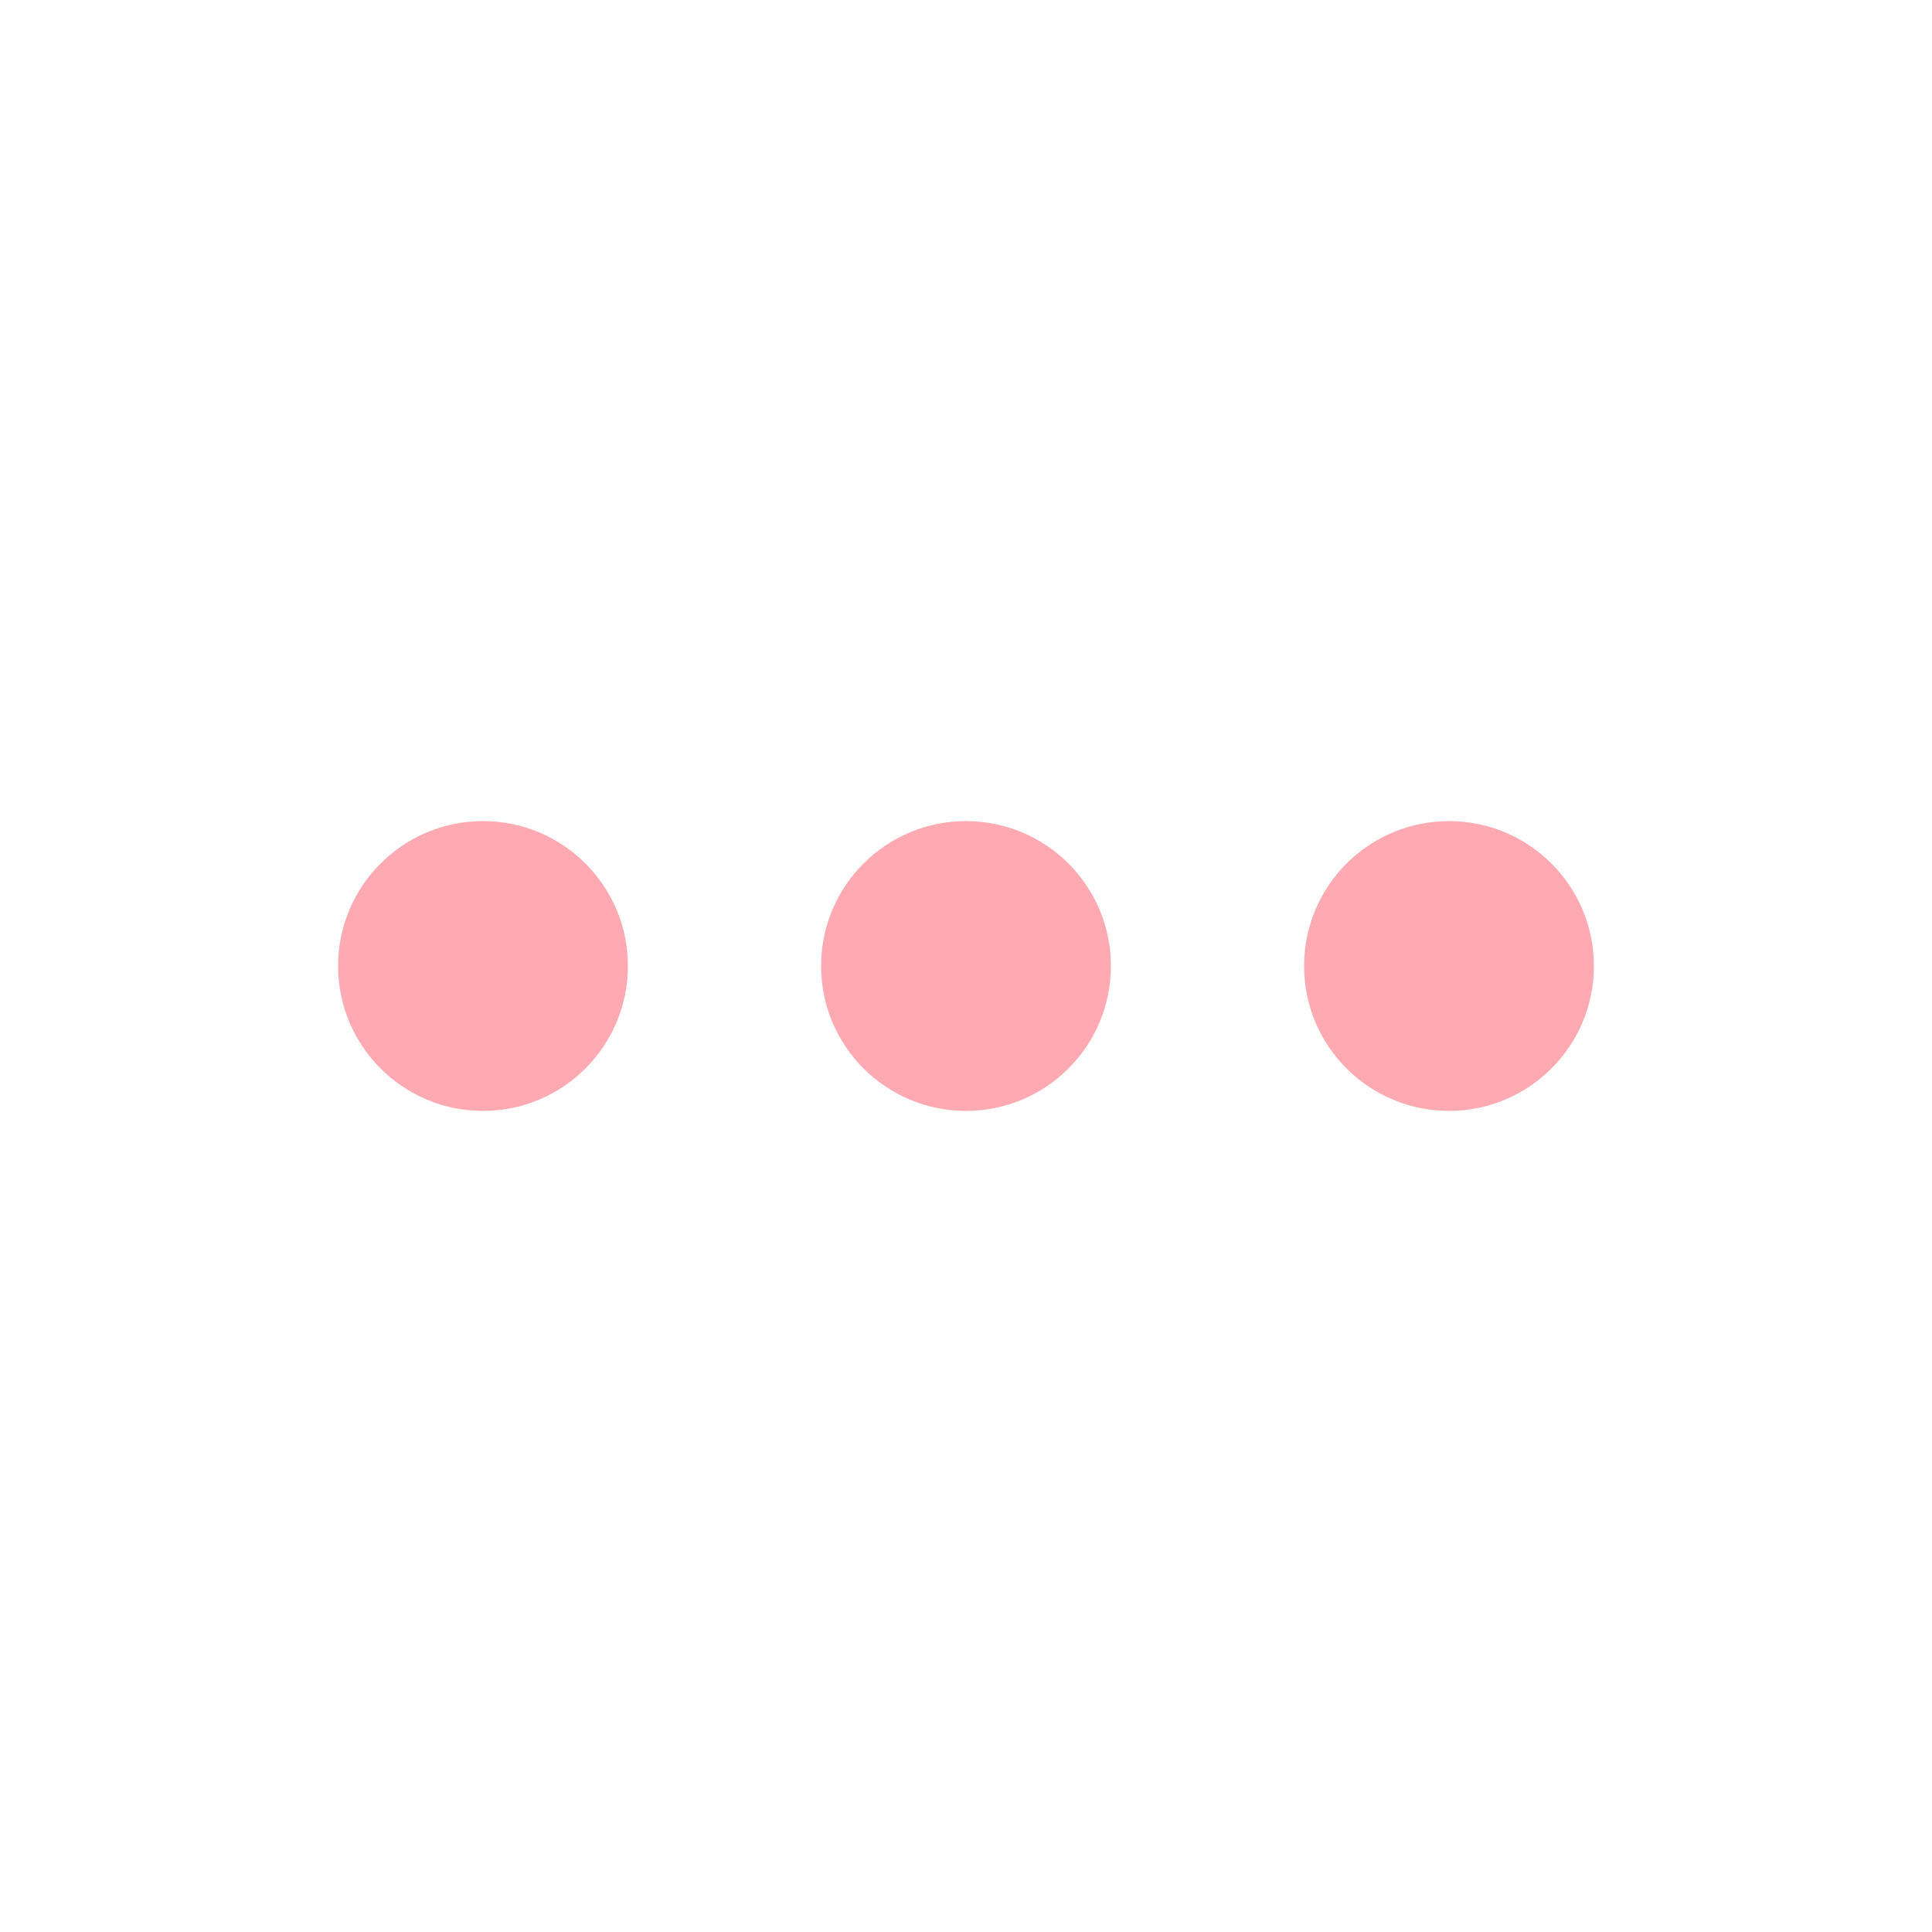
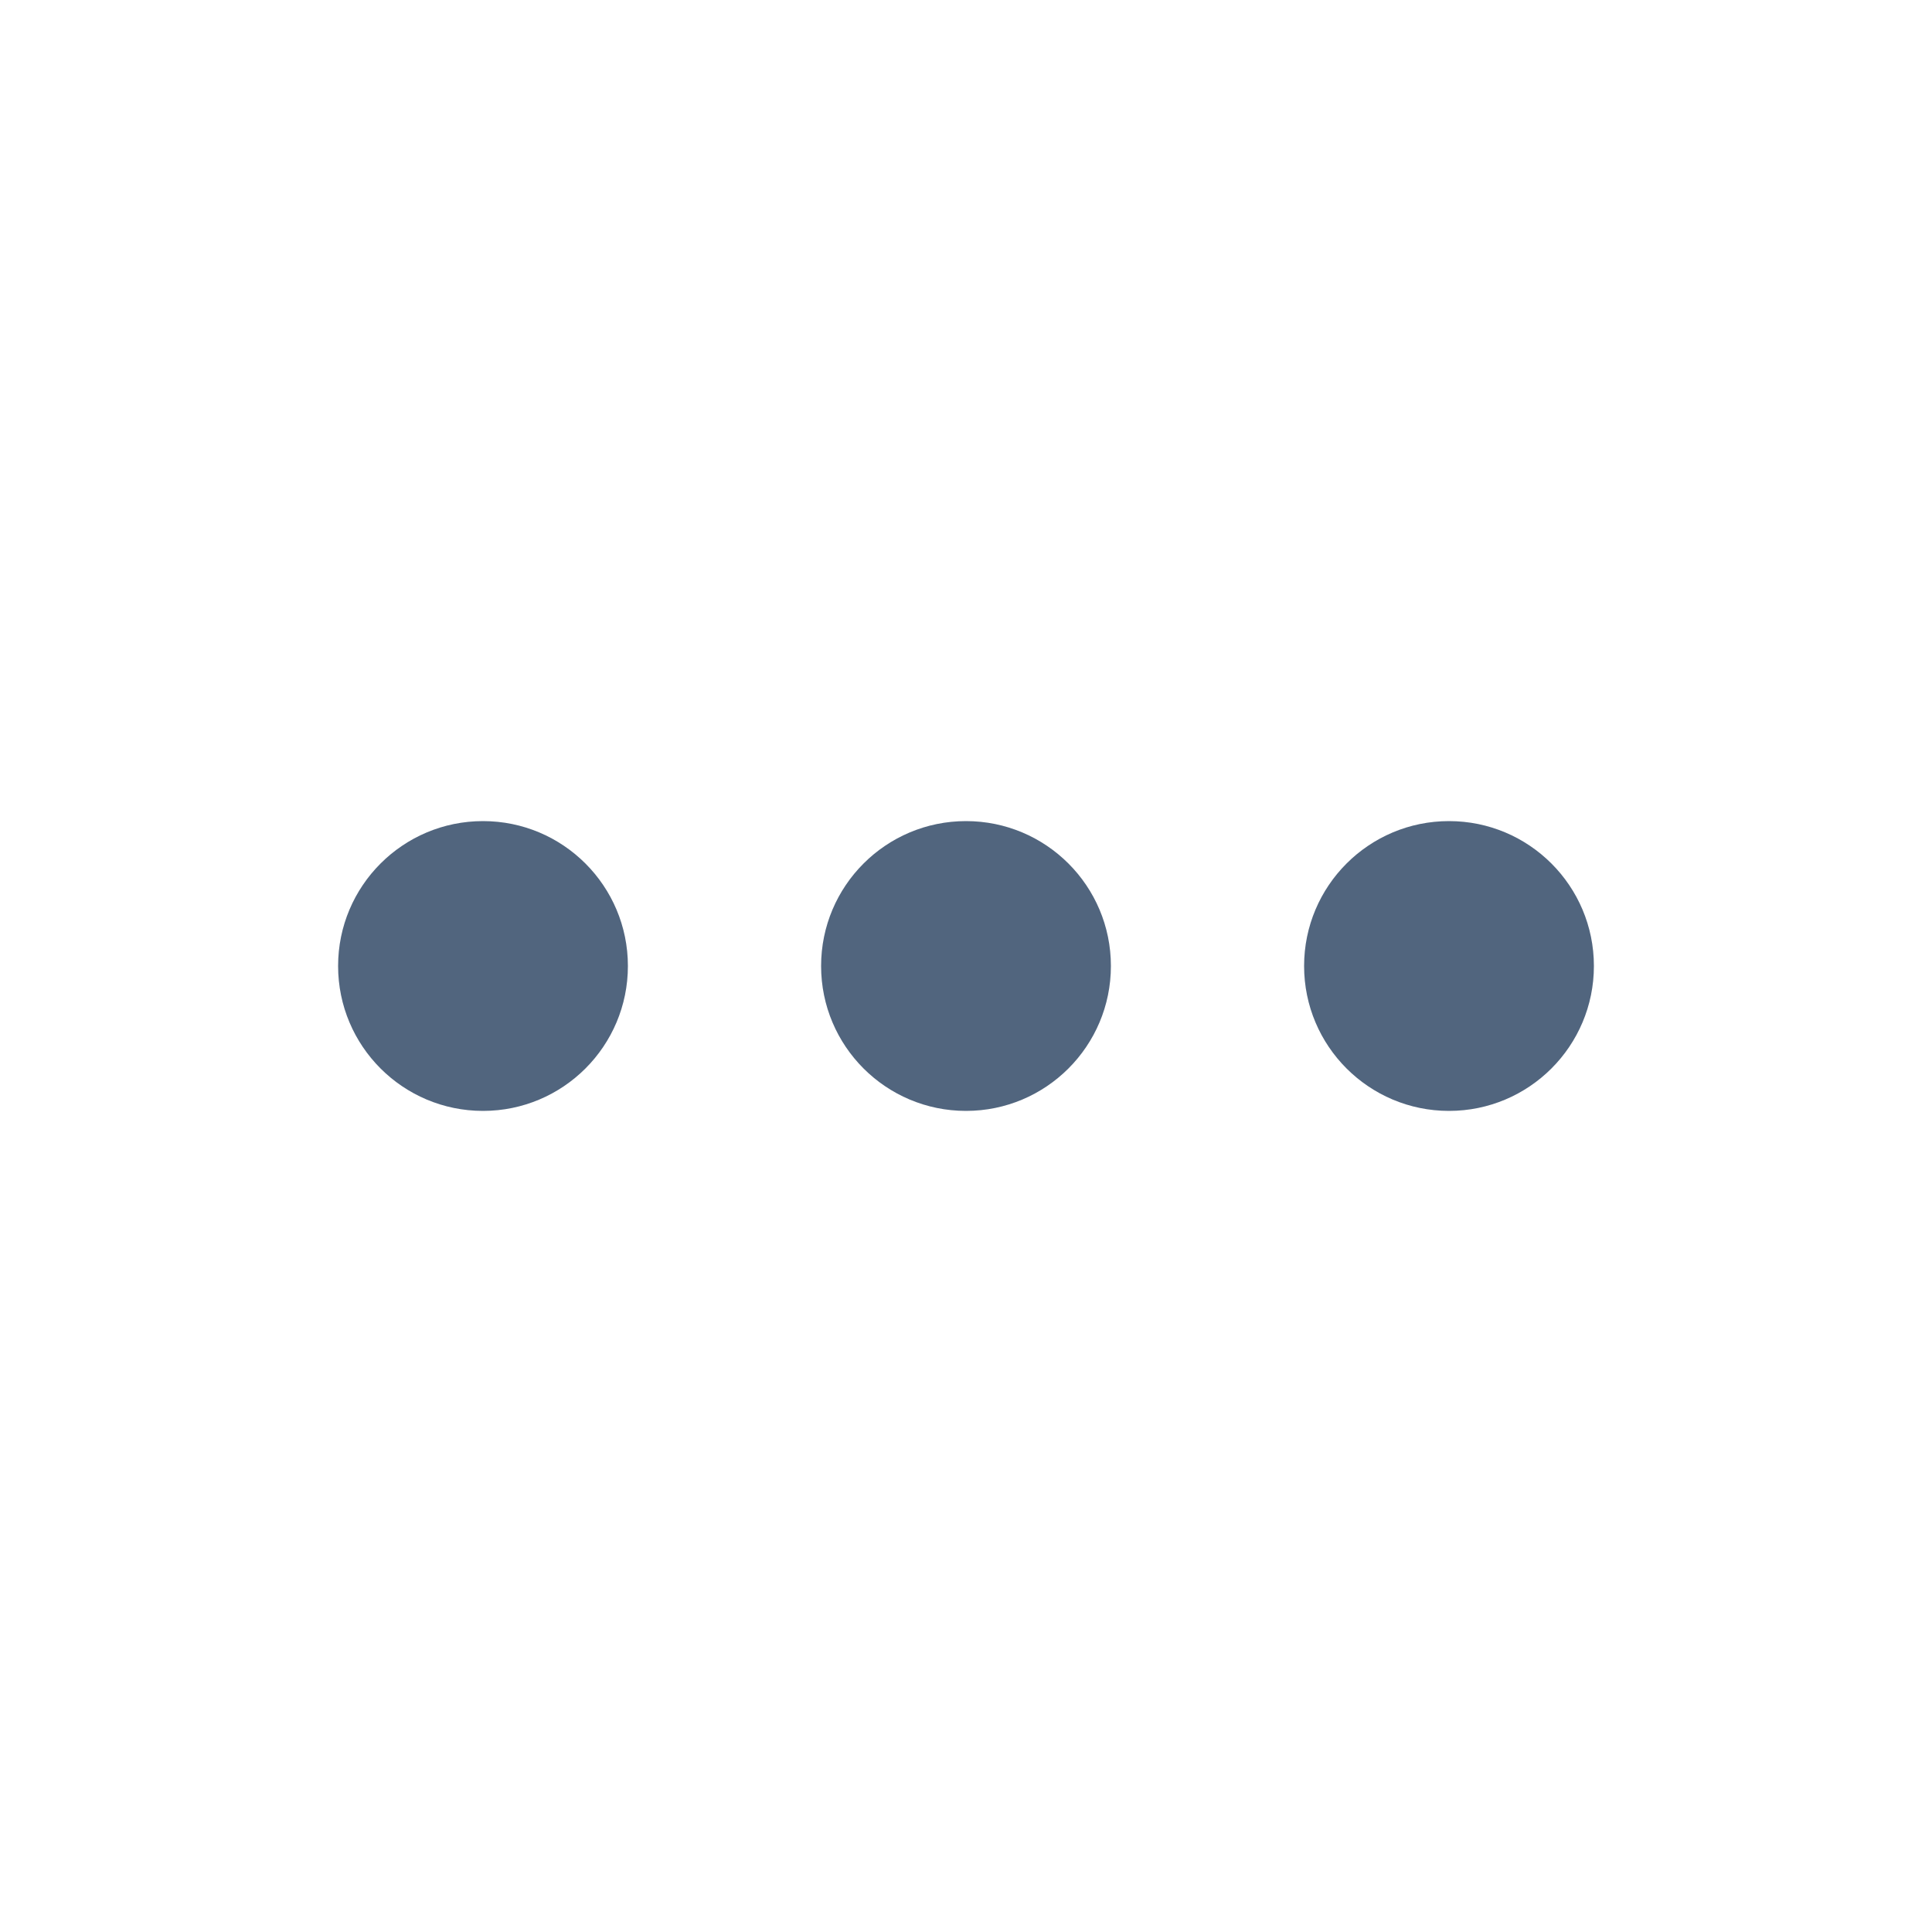
<svg xmlns="http://www.w3.org/2000/svg" width="24" height="24" viewBox="0 0 24 24" fill="none">
-   <circle cx="6" cy="12" r="1.8" fill="#FF51657E" />
-   <circle cx="12" cy="12" r="1.8" fill="#FF51657E" />
-   <circle cx="18" cy="12" r="1.8" fill="#FF51657E" />
+   <circle cx="6" cy="12" r="1.8" fill="#51657E" />
+   <circle cx="12" cy="12" r="1.8" fill="#51657E" />
+   <circle cx="18" cy="12" r="1.8" fill="#51657E" />
</svg>
